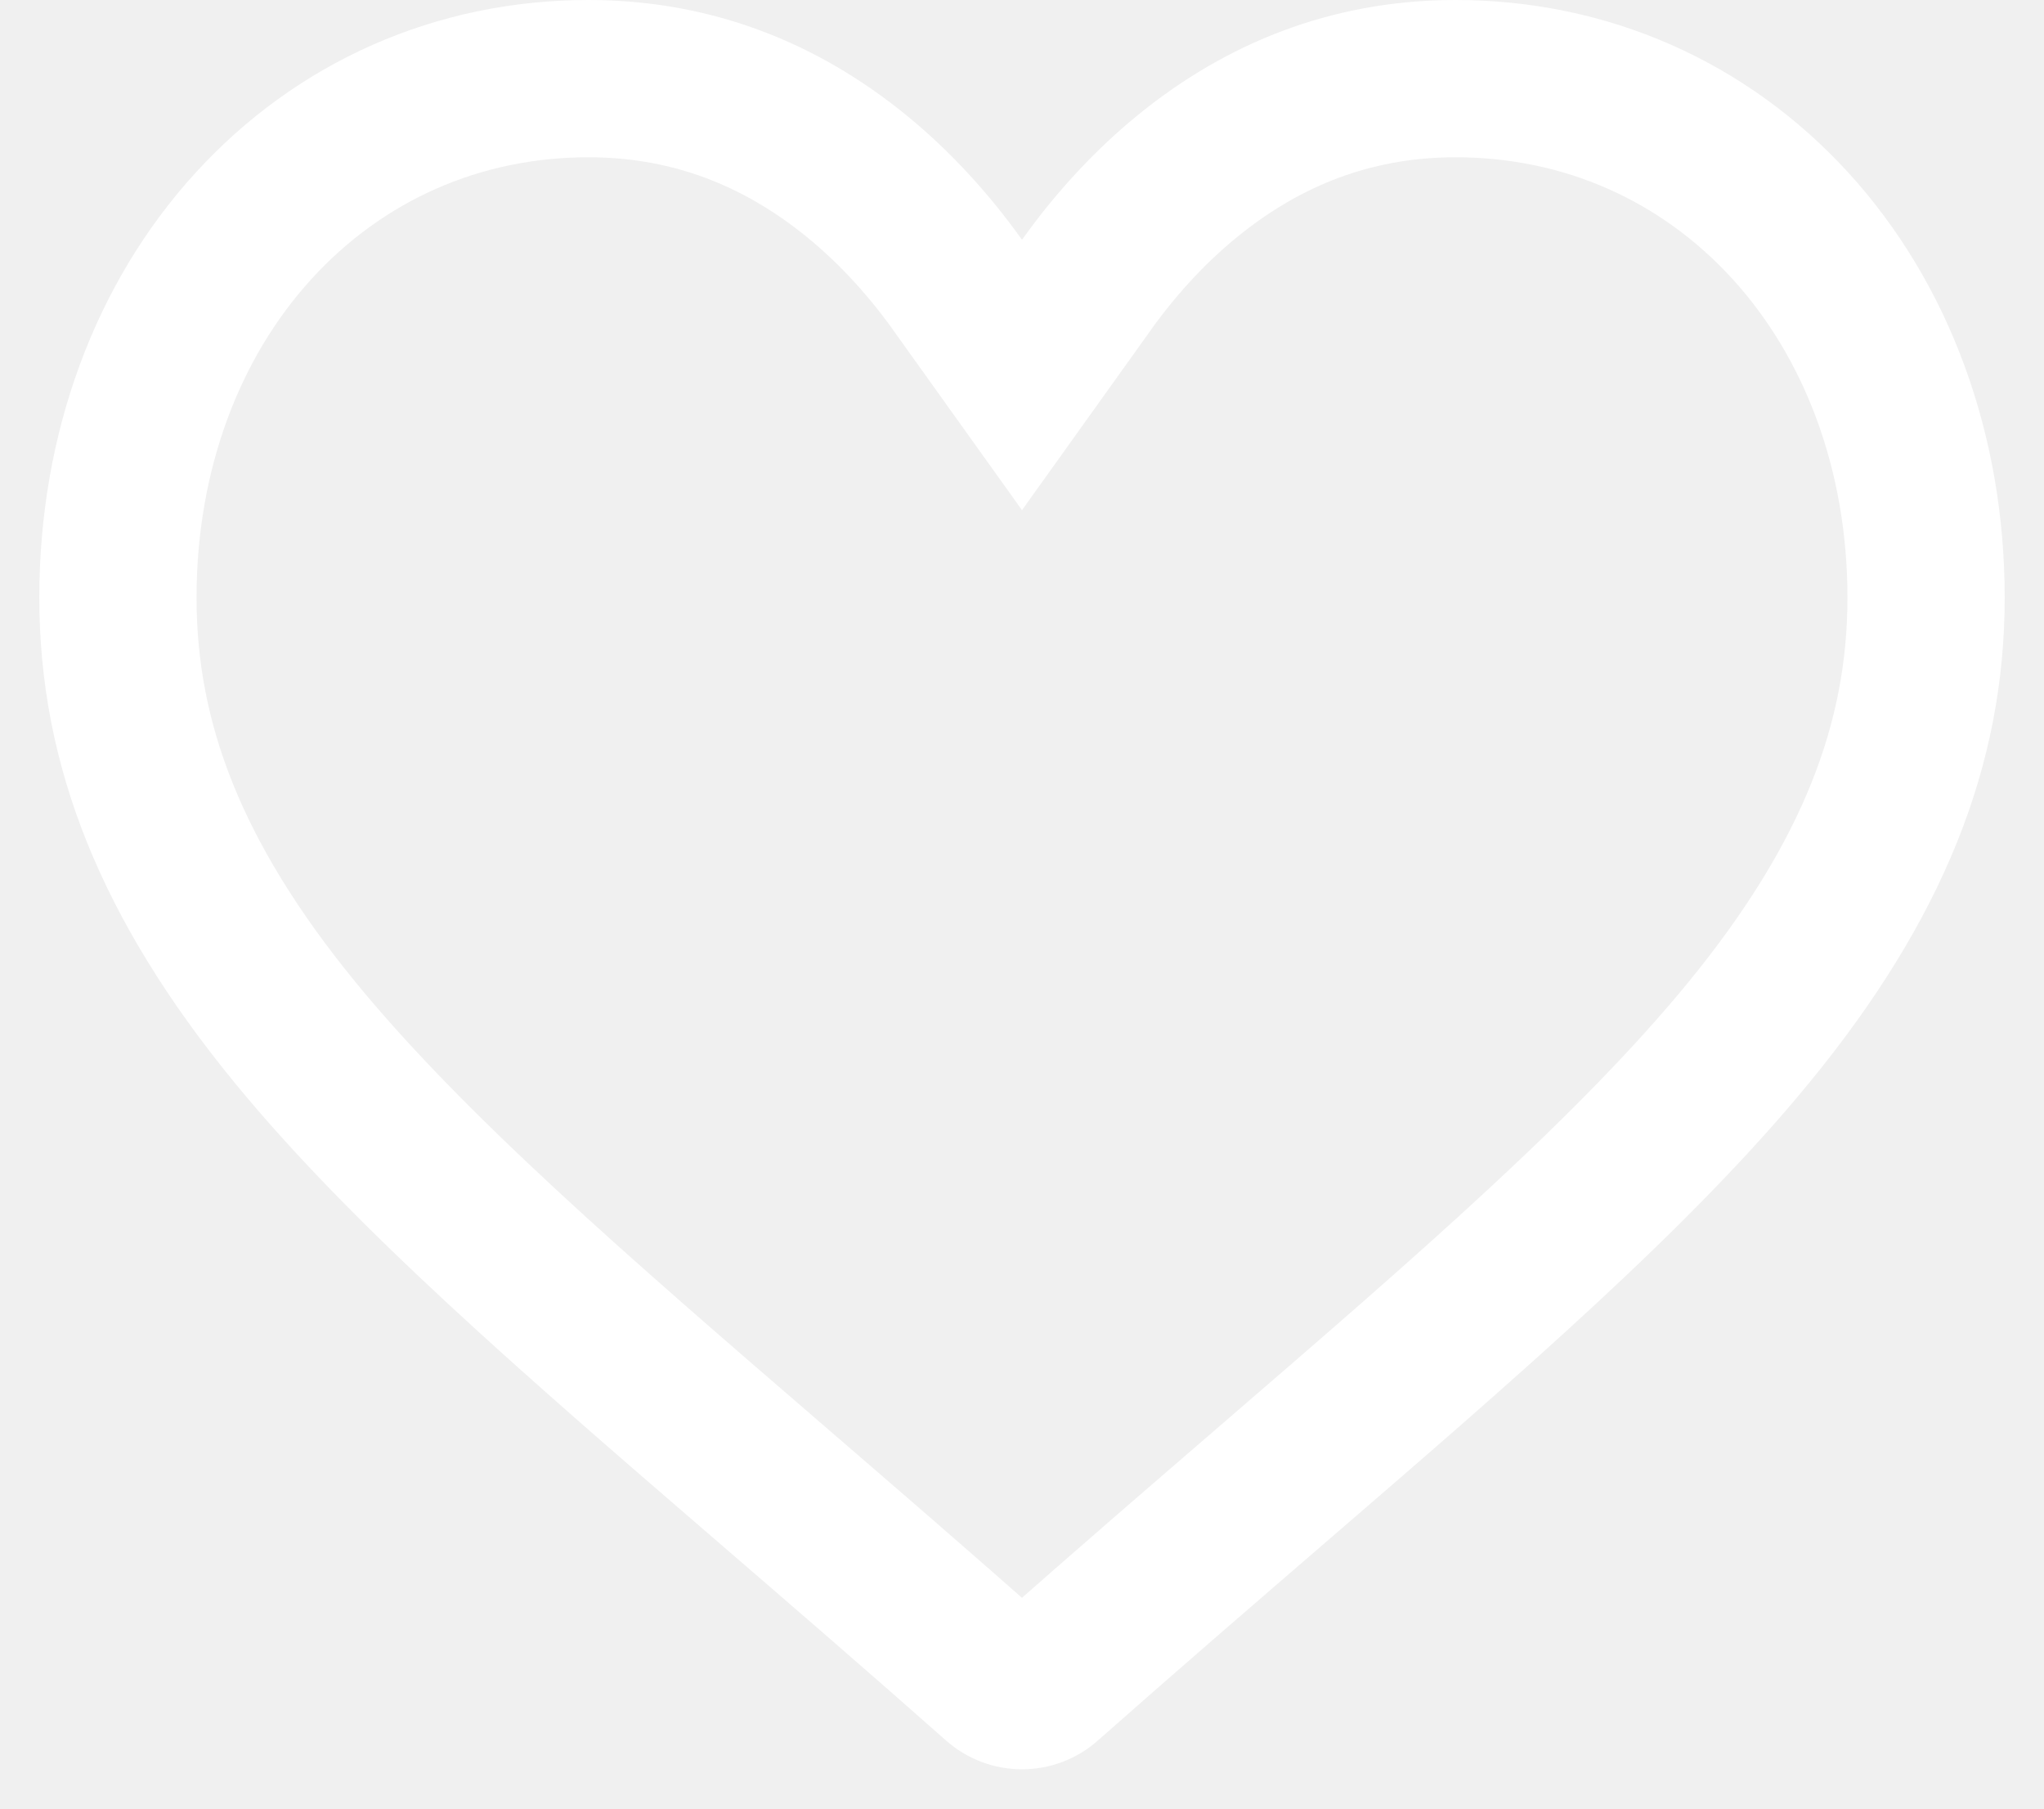
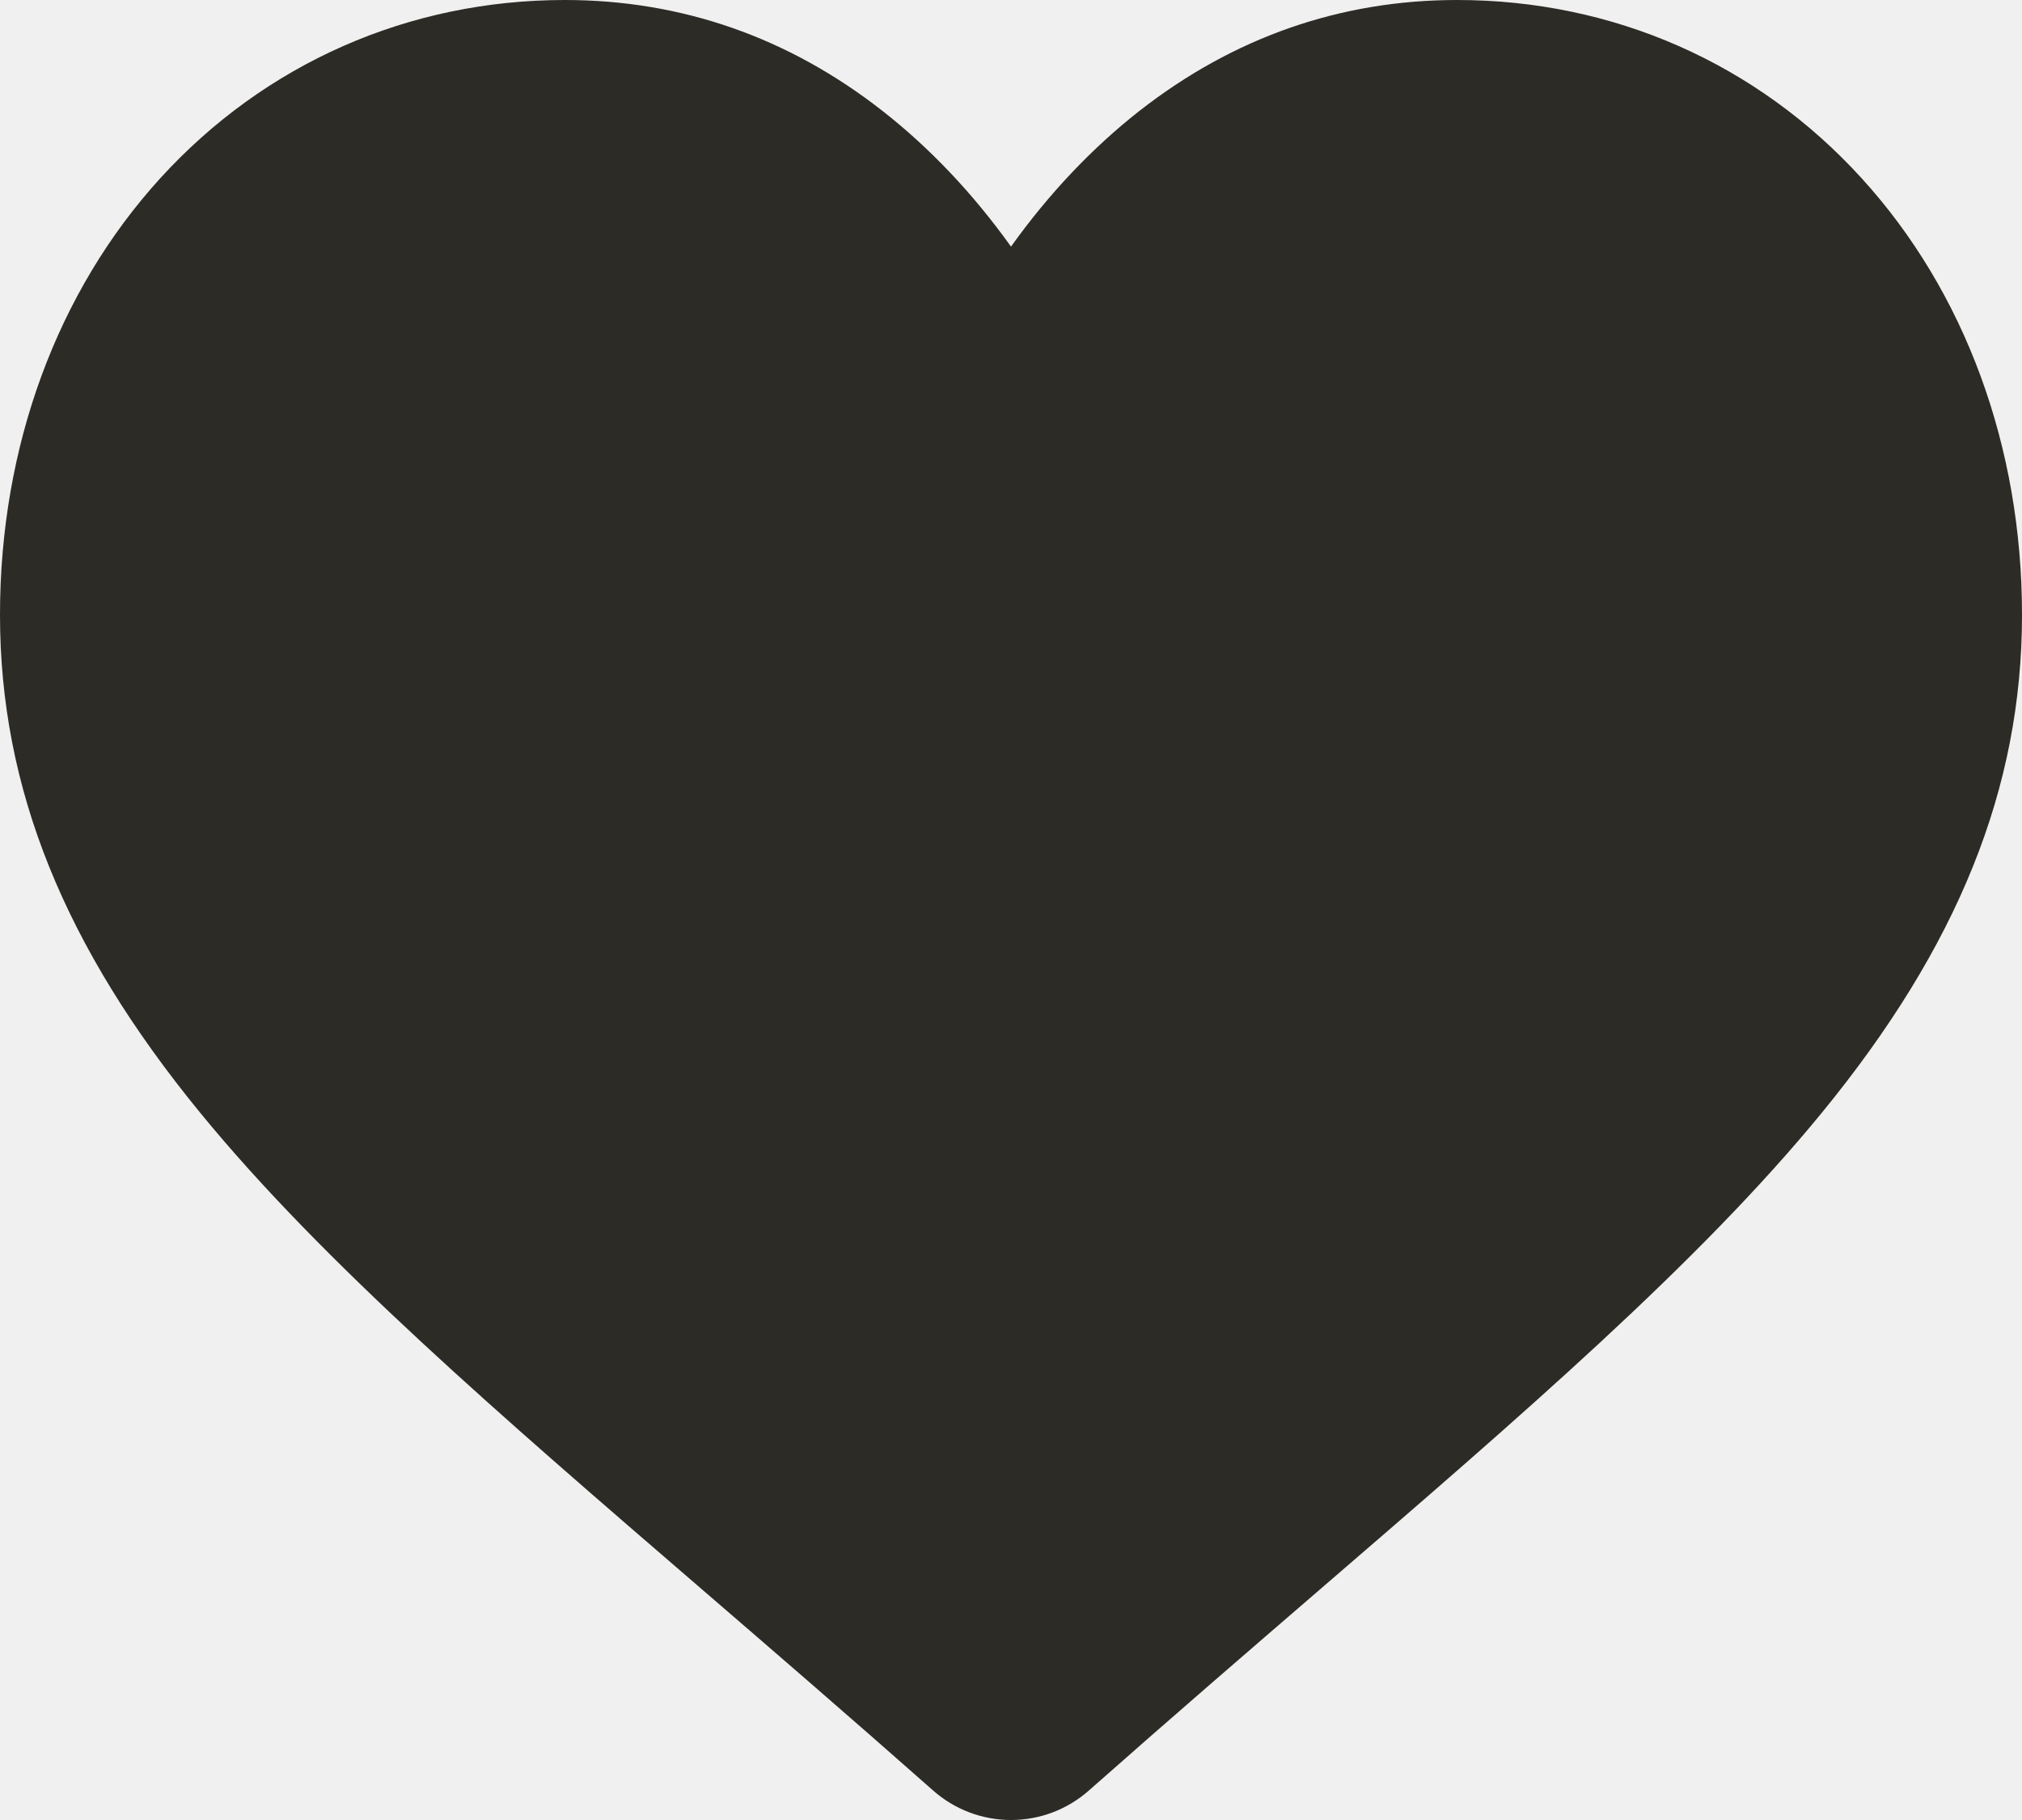
- <svg xmlns="http://www.w3.org/2000/svg" width="26" height="23" viewBox="0 0 26 23" fill="none">
-   <mask id="path-1-inside-1_907_4392" fill="white">
-     <path d="M23.517 2.202C22.222 0.782 20.447 0 18.516 0C17.073 0 15.751 0.462 14.588 1.372C14.001 1.831 13.469 2.393 13 3.049C12.531 2.393 11.999 1.831 11.412 1.372C10.248 0.462 8.927 0 7.484 0C5.553 0 3.777 0.782 2.483 2.202C1.204 3.605 0.5 5.522 0.5 7.6C0.5 9.739 1.288 11.697 2.979 13.762C4.493 15.609 6.668 17.484 9.186 19.655C10.046 20.397 11.021 21.237 12.033 22.133C12.301 22.37 12.644 22.5 13 22.5C13.355 22.5 13.699 22.37 13.966 22.133C14.978 21.238 15.954 20.397 16.814 19.655C19.332 17.484 21.507 15.609 23.02 13.762C24.712 11.697 25.5 9.739 25.5 7.6C25.5 5.522 24.795 3.605 23.517 2.202Z" />
-   </mask>
-   <path d="M23.517 2.202C22.222 0.782 20.447 0 18.516 0C17.073 0 15.751 0.462 14.588 1.372C14.001 1.831 13.469 2.393 13 3.049C12.531 2.393 11.999 1.831 11.412 1.372C10.248 0.462 8.927 0 7.484 0C5.553 0 3.777 0.782 2.483 2.202C1.204 3.605 0.5 5.522 0.5 7.6C0.5 9.739 1.288 11.697 2.979 13.762C4.493 15.609 6.668 17.484 9.186 19.655C10.046 20.397 11.021 21.237 12.033 22.133C12.301 22.37 12.644 22.5 13 22.5C13.355 22.5 13.699 22.37 13.966 22.133C14.978 21.238 15.954 20.397 16.814 19.655C19.332 17.484 21.507 15.609 23.02 13.762C24.712 11.697 25.5 9.739 25.5 7.6C25.5 5.522 24.795 3.605 23.517 2.202Z" stroke="white" stroke-width="4" mask="url(#path-1-inside-1_907_4392)" />
+ <svg xmlns="http://www.w3.org/2000/svg" width="20" height="18" viewBox="0 0 20 18" fill="none">
+   <path d="M18.413 1.762C17.378 0.626 15.957 0 14.413 0C13.258 0 12.201 0.369 11.27 1.097C10.801 1.465 10.375 1.915 10 2.439C9.625 1.915 9.199 1.465 8.729 1.097C7.799 0.369 6.741 0 5.587 0C4.043 0 2.622 0.626 1.586 1.762C0.564 2.884 0 4.418 0 6.08C0 7.791 0.63 9.358 1.984 11.01C3.194 12.487 4.934 13.987 6.949 15.724C7.637 16.317 8.417 16.99 9.227 17.706C9.441 17.896 9.715 18 10 18C10.285 18 10.559 17.896 10.773 17.706C11.583 16.99 12.363 16.317 13.051 15.724C15.066 13.987 16.806 12.487 18.017 11.009C19.37 9.358 20 7.791 20 6.08C20 4.418 19.436 2.884 18.413 1.762Z" fill="#2D2B26" />
</svg>
